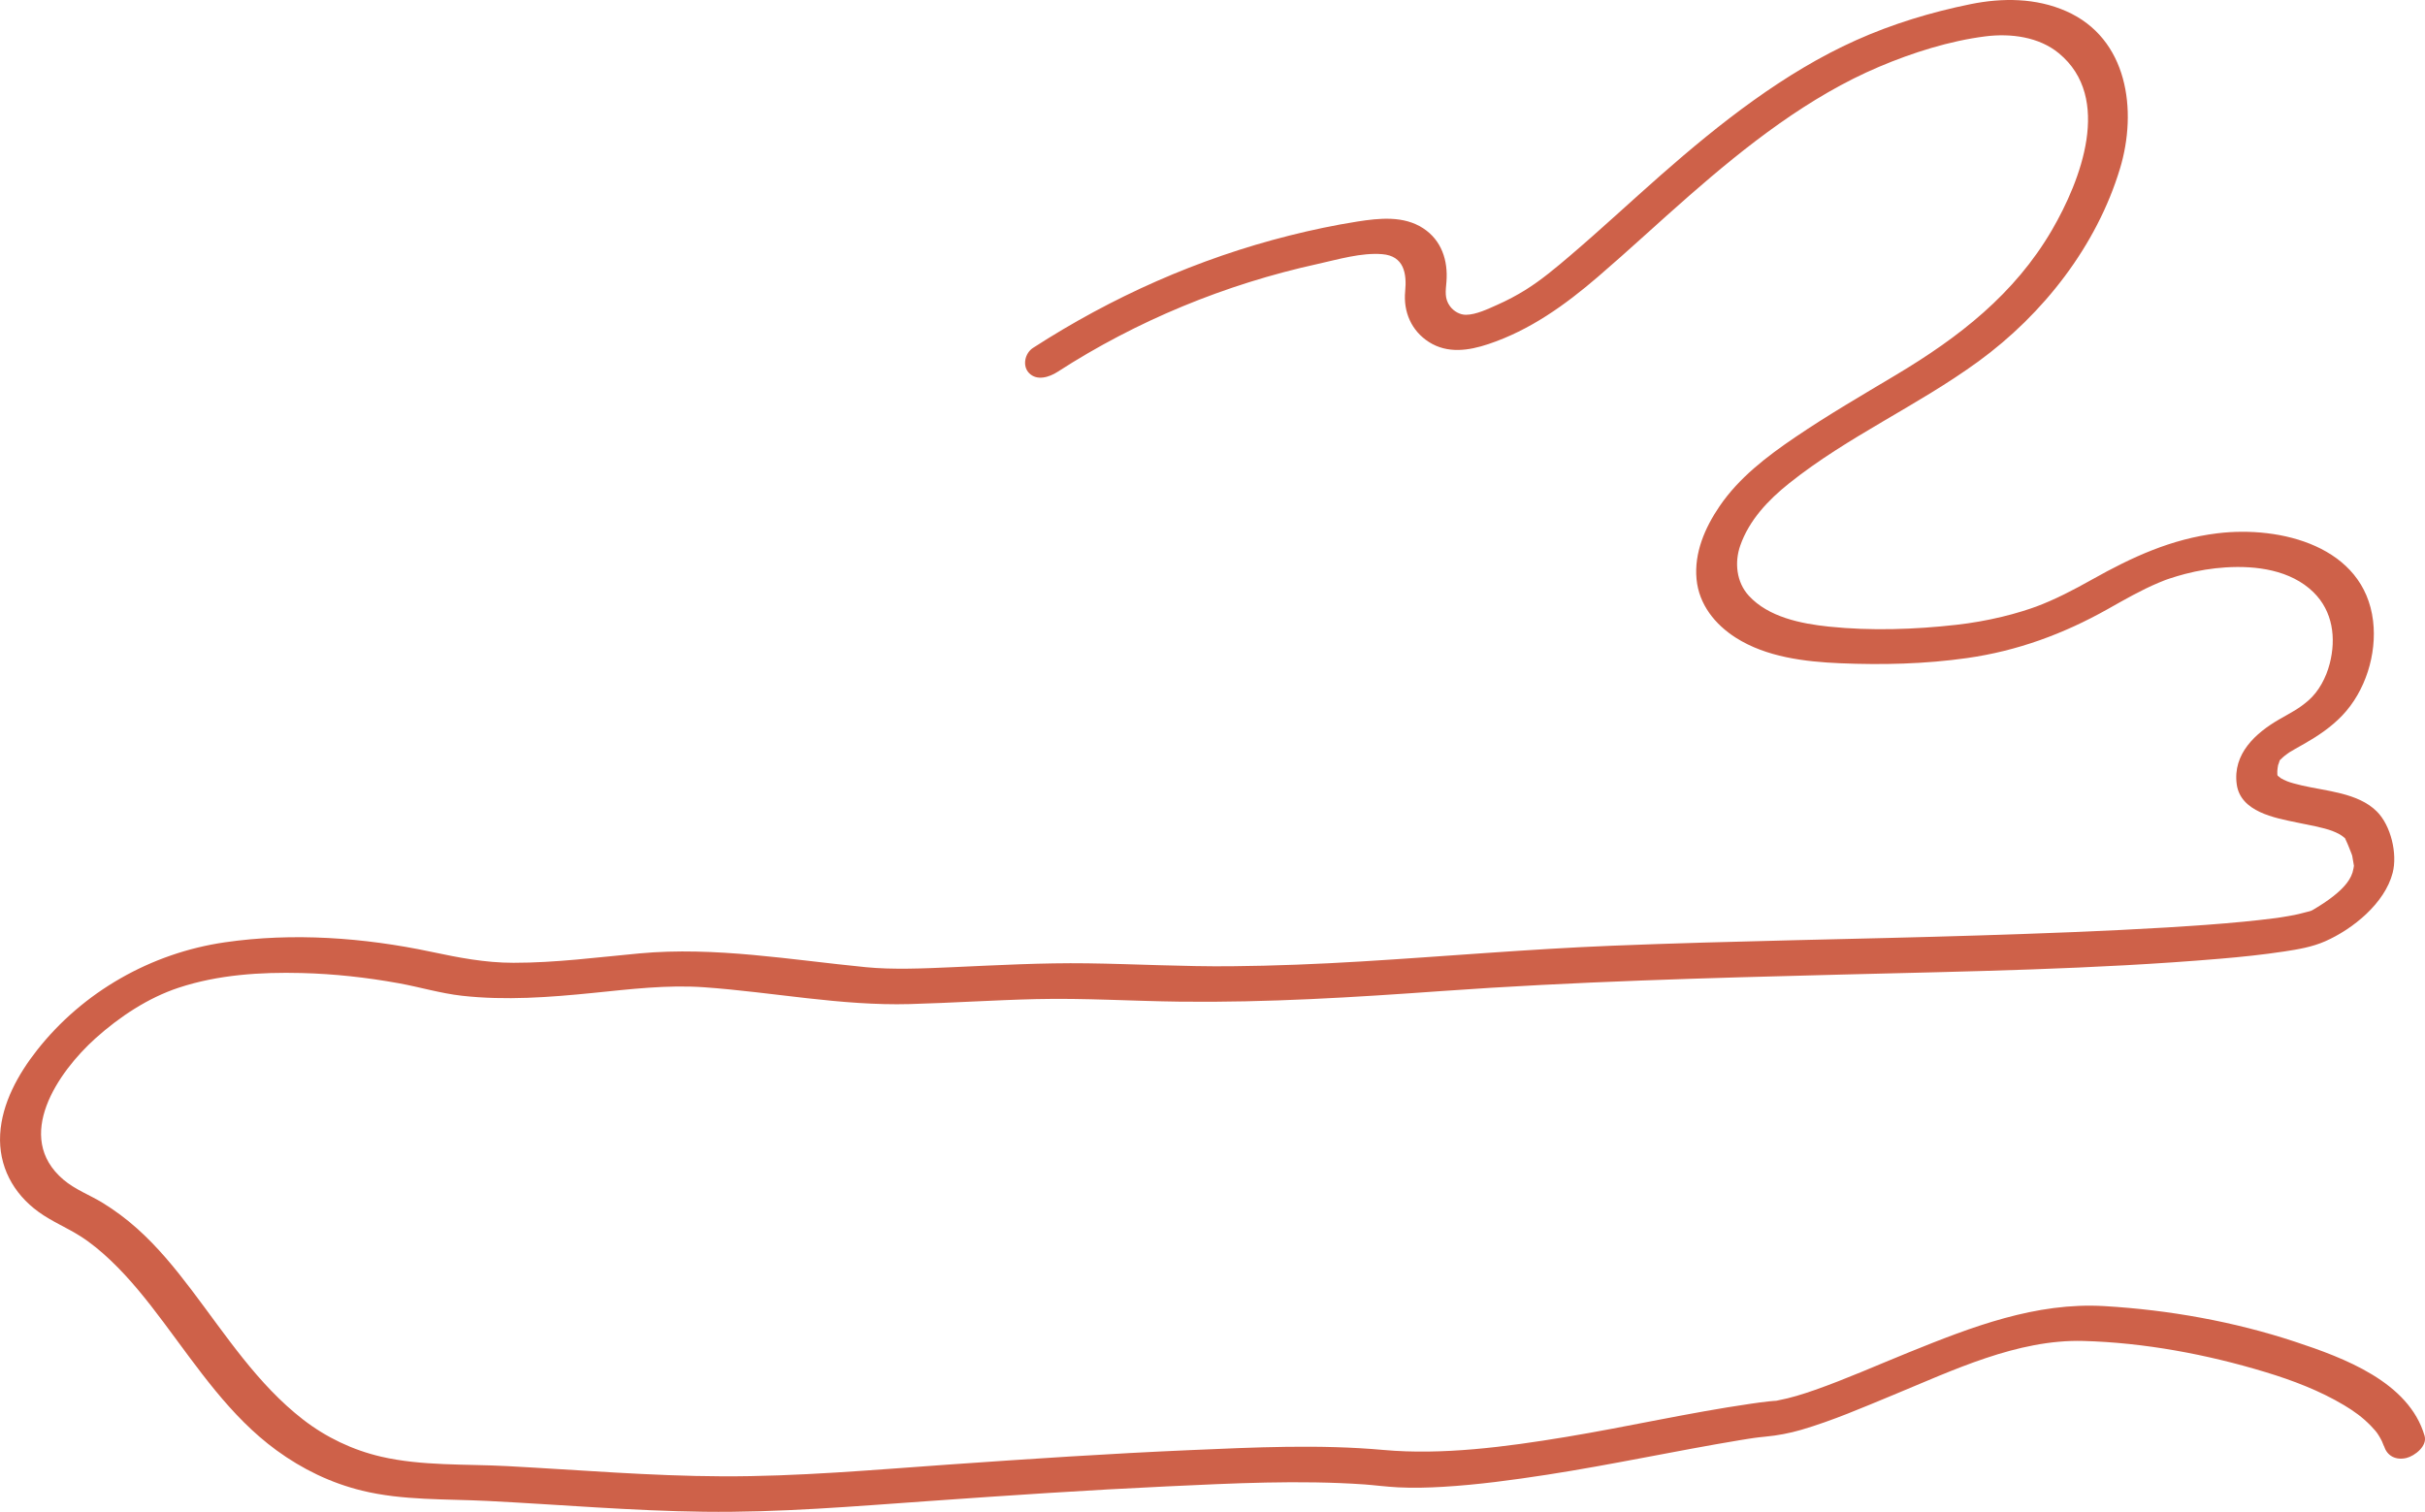
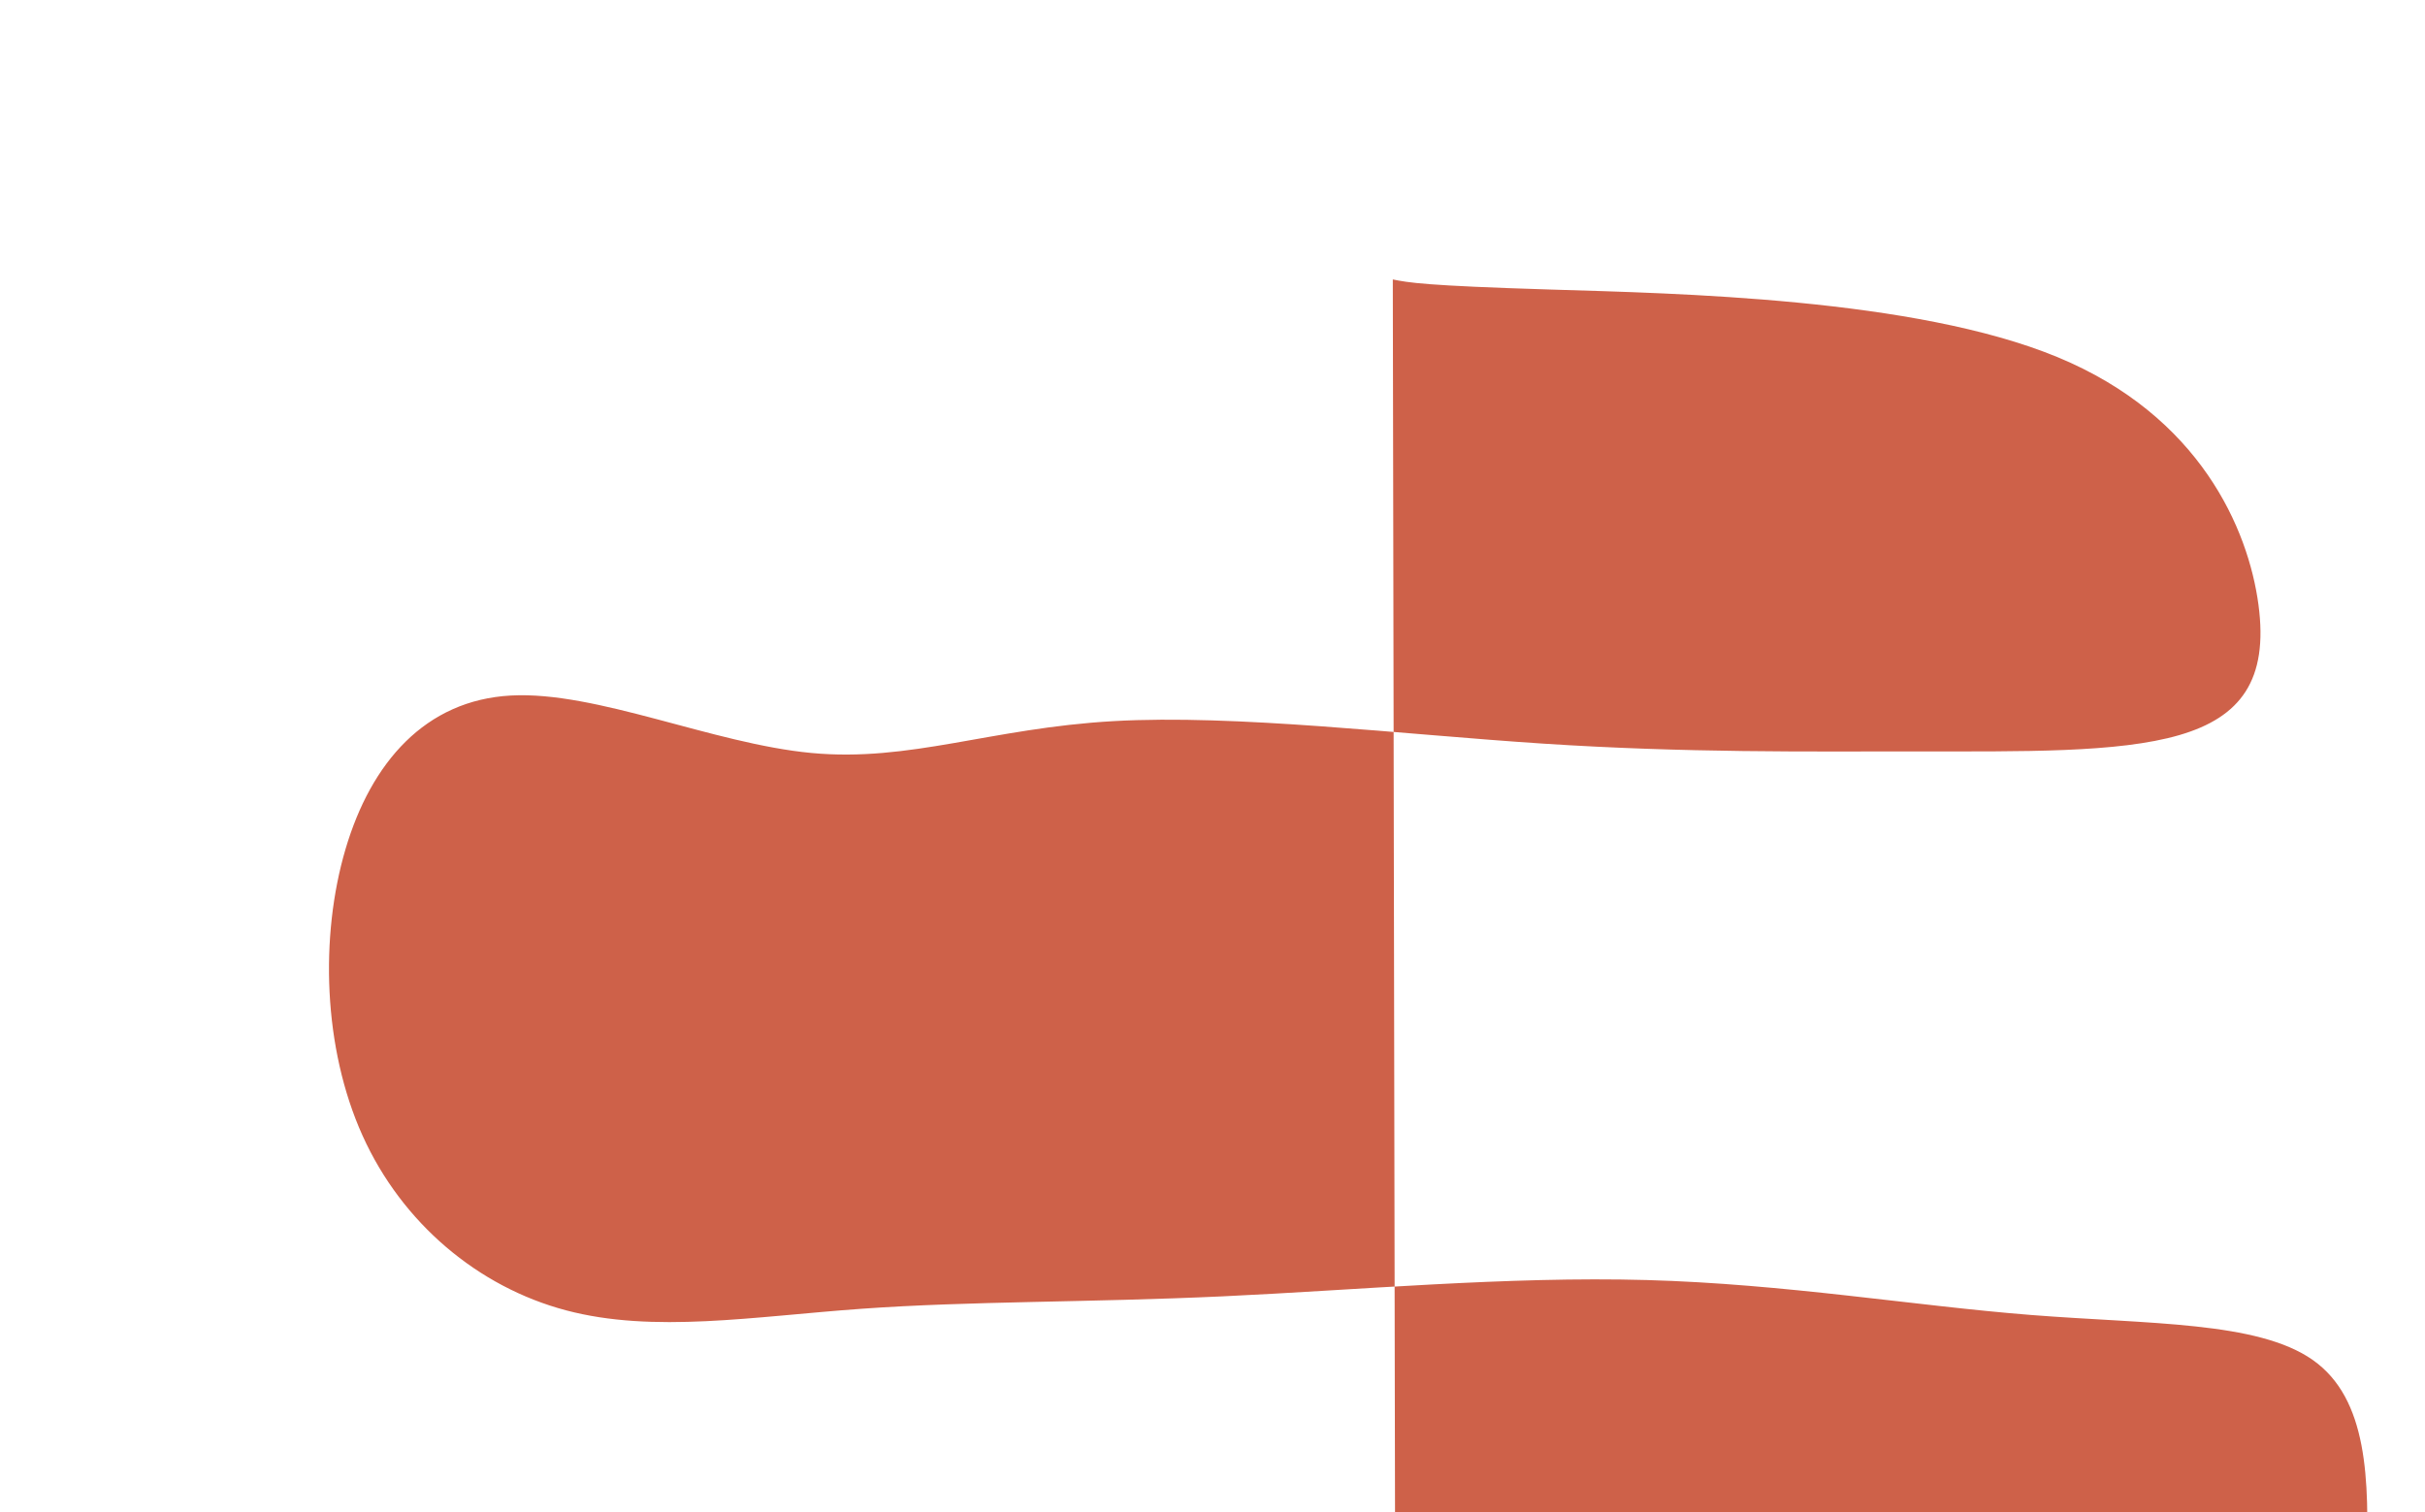
<svg xmlns="http://www.w3.org/2000/svg" id="Layer_1" data-name="Layer 1" viewBox="0 0 4869.78 3036.59">
  <defs>
    <style>
      .cls-1 {
        fill: #ce6149;
      }
    </style>
  </defs>
-   <path class="cls-1" d="M135.57-383.1C294.73-486,472.84-559.17,657.83-599.83c40.82-9,87.6-23.13,129.76-19.7,43.55,3.55,49.62,38.4,46.12,74.8-3.93,41,12.54,79.18,47.72,101.64,37.12,23.7,79.75,17.43,119.31,4.2,83.8-28,154-78.4,220.35-135.41,62-53.26,121.72-109.07,183.24-162.86,114.61-100.22,240.4-199.23,381.58-258.94,66.56-28.15,141-51.8,212.87-60.87,51.23-6.47,107.83,1,147.71,34,108.34,89.49,43.77,255.81-14,355.06C2057.6-539.32,1945.75-452.58,1820-377.41c-68.33,40.85-137.18,80.8-203.08,125.55-56.87,38.61-112.87,81.28-152,138.8-29.17,42.91-51.1,93.33-46.09,146.3,4.8,50.72,37,90.89,78.79,117.53,61,38.91,138.64,48.33,209.3,51.32,85.21,3.6,170.81,1.57,255.32-10.43,101.26-14.37,193.69-48.5,282.51-98.41,33.4-18.77,66.62-38,102-52.87,4.28-1.8,8.59-3.51,12.91-5.23,10.64-4.23-5.78,2,1-.38,2.28-.8,4.54-1.64,6.83-2.38,10.76-3.5,21.52-6.86,32.48-9.68a433,433,0,0,1,81.25-13.13c61.29-3.87,130.6,5,176.47,49.88,39,38.17,45.83,92.32,32.65,143.5-7.24,28.11-22,55.79-42.7,73.83-19.51,17-33.92,23.74-58.19,37.71-47.89,27.57-94.26,69.42-85.81,130.87,7.59,55.16,76.36,67.41,120.8,76.59,22.85,4.71,52.82,10,71.11,16.95,10.05,3.83,18.89,8.79,22.69,12.31,5.42,5,.81-1.18,4.85,6.82,2.06,4.07,3.73,8.44,5.5,12.65,1.83,4.37,3.63,8.75,5.24,13.21,2.47,6.84,1.16,2.76,2,6.69.94,4.28,1.67,8.54,2.23,12.88,1.13,8.69,1.35,2.33-.07,11.22-3.29,20.68-18.9,38.2-39.63,54.68-13.58,10.79-27.93,19.88-42.84,28.71-1.32.78-3.54,1.15-4.65,2.16-5.87,5.32,10.88-2.92,2.12-.82-11.27,2.7-22.27,6.06-33.69,8.3-7.24,1.42-14.52,2.67-21.81,3.84-4.26.68-8.53,1.31-12.8,2-2,.3-7.73,1,1.61-.22-2.6.36-5.19.71-7.79,1q-30.51,3.87-61.13,6.83c-50.79,4.91-101.71,8.44-152.64,11.5-125.86,7.56-251.89,12.12-377.9,16.09-246.21,7.75-492.6,10.78-738.74,20.72C1080.63,776.23,913.63,790.9,746.3,801,659,806.27,571.5,809.88,484,810.67c-96.42.87-192.5-4.59-288.84-5.9-90.22-1.22-180.38,3.75-270.47,7.78-57.61,2.59-120.08,5.28-173.86,0-151.14-14.77-302.89-41.73-454.93-27.67-84.12,7.78-168.12,18.91-252.75,18.84-57.44,0-110.22-10.42-165.92-22.2-134.86-28.5-277.36-38.78-414-18.9-147.6,21.47-284.59,99-377.12,216.8-37.72,48-70.46,106.62-73.89,168.86-3.5,63.68,26,118.82,77.3,155.9,26.56,19.23,56.79,31.44,84.32,49,21.46,13.71,41.07,30.15,59.55,47.63,39.93,37.78,74.13,81.14,107,125,68.47,91.36,133.28,188.79,226.69,257,52,37.95,109.3,65.8,172,81.11,81.81,20,168.5,16.43,252.09,20.67,145,7.36,289.83,19.92,435,21.71,151.13,1.86,301.63-11,452.25-21.59,159.13-11.24,318.33-22,477.7-29.4,131.44-6.1,264.49-13,396-3.89,16.94,1.18,43.47,4.63,67.47,5.84,30.08,1.52,60.27.7,90.31-1.07,70.09-4.15,139.86-13.66,209.21-24.35,129.46-20,257.45-47.87,386.63-69.31q7.85-1.29,15.69-2.53c2.76-.43,16.37-2.46,12.64-1.93-4.46.62,7.68-1,9.27-1.18,4.73-.57,9.46-1,14.2-1.51a384.18,384.18,0,0,0,71.32-13.57c63.06-18.43,123.89-44.87,184.53-69.89,119.82-49.43,249.53-112.23,382-108.67,122.41,3.29,248.59,26.89,366.51,62.74,54.33,16.52,108.26,37.05,157.17,66.21,19.85,11.83,37.45,24.49,53.82,41.44,7.57,7.83,11.41,12.29,15.37,18.6a127.73,127.73,0,0,1,6.78,12.08c1,2,6,15.26,4.47,10,5.93,20.41,24.5,29,45.08,23.9,16.43-4.1,42.24-23.89,36.28-44.4-31.51-108.46-162.69-156.74-259.23-188.74-123.24-40.85-254.17-64.15-383.69-71.82-137.92-8.17-266.43,41.72-392.29,92.66-62.6,25.34-127.22,54.08-189,75.68-24.38,8.53-49.11,16.35-74.54,21.1-9.57,1.79,2.92.12-8.29,1q-5.36.43-10.69,1c-12,1.27-24,3-35.95,4.73-124,18-246.51,46.07-370.14,66.55-121.08,20.06-248.83,36.85-366.79,26.19-128.62-11.61-259.23-5.24-388,.3-161.76,6.95-323.35,17.71-484.85,29-151.57,10.63-303.13,24.29-455.2,23.65-144.11-.6-287.88-12.83-431.71-20.5-83.76-4.46-171.25,0-253.36-19a406.11,406.11,0,0,1-156.6-74.51c-91.22-70.72-154.61-168.85-223.55-259.74-33.47-44.12-68.7-87.42-110.19-124.32a483.22,483.22,0,0,0-68.29-50.93c-26.25-16.09-55.71-26.76-79.36-46.92-100.56-85.72-10.91-216,64.64-283.92C-1748,912.08-1690.7,874-1629.13,853.72c79.07-26.08,163.87-31.51,246.58-29.45,65.35,1.63,130.47,8.83,194.79,20.45,42.68,7.72,84.27,20.39,127.44,25.22,87.64,9.79,175.52,3.09,262.94-5.67,74.57-7.48,148.74-16.69,223.76-11.37,137.16,9.73,274.72,37.52,412.46,33.74,84.66-2.32,169.19-8,253.86-10,96.42-2.26,192.54,4,288.93,5.14,175.3,2.11,350-8.74,524.78-21.25,267.55-19.15,534.91-26.31,803-33.14,253.22-6.44,507.43-10.44,760-31.76,43.46-3.67,86.86-8.15,130-14.7,27.62-4.19,55.91-9,81.67-20.33,55.55-24.42,119.84-76.25,135.67-137.53,9.84-38.11-3.29-94.87-31.85-123.34-37.72-37.6-101.69-40.71-150.71-52.24-10.8-2.54-22.82-5.64-29.56-8.44a93.2,93.2,0,0,1-13-6.38c2.69,1.65-6.53-5.28-5.28-4.22-1.05-.89-1.13-2.85-1.2-3.6-.4-4.22.14-8.06.58-12.3.69-6.55,1.07-6,2.46-9.94,3.07-8.76-.16-3.23,6.18-9.74,1.13-1.16,5.56-5.44-.05-.17a62.19,62.19,0,0,1,5.57-4.77c4.08-3,8.05-6.06,12.29-8.84-7.45,4.88,7.56-4.25,9.31-5.25,6.14-3.51,12.35-6.91,18.49-10.43,27.65-15.84,53.34-33.21,75.45-56.29,46.52-48.55,70-123.4,62-190-18-150.12-185.65-191.59-312.76-176-92.38,11.3-171.1,47.63-251.26,92.63-37.13,20.84-74.95,40.68-114.95,55.5,7.78-2.88-7.62,2.59-9.08,3.09q-8.28,2.79-16.63,5.37-20.07,6.18-40.5,11.07a753,753,0,0,1-91.63,16.11c-83.81,9.46-171.81,12.35-255.77,3.66-56.54-5.86-121.76-19.19-161-62-25-27.23-29.05-66.9-17.26-100.71,17.75-50.86,55.79-91.4,98.4-125.31C1723-253.65,1863.17-315.33,1985-404.22c130.2-95,237.13-231.62,284.14-387C2304.57-908.41,2285-1053,2161-1107.62c-60.58-26.69-127.89-27-191.88-14.06-78.89,16-157,39.68-230.45,72.67C1595-984.5,1465.22-882.15,1347.58-778.73c-61.29,53.89-120.95,109.64-183.08,162.57-28.3,24.11-57.09,48.31-88.65,68.09a460,460,0,0,1-57.14,30.25c-18.36,8.17-42.47,19.9-62.84,20.06-12.37.09-24.53-7.05-31.92-16.87-11.83-15.73-8.78-31.36-7.35-49.43,3.39-42.75-9.71-83.41-46.89-107.59-39.2-25.49-88.13-20.28-132-13.4-45.94,7.22-91.57,16.87-136.66,28.21C418-610.81,244.71-533.63,86.33-431.25c-16.3,10.54-21.9,36-8.06,50.38,16,16.62,41.13,8.22,57.3-2.23Z" transform="translate(1988.09 1130.01)" />
+   <path class="cls-1" d="m 2796.976,561.266 c 31.182,6.236 62.363,12.473 316.497,20.268 254.133,7.795 731.2,17.15 1018.07,135.642 286.87,118.492 383.531,346.112 403.798,497.343 20.267,151.231 -35.858,226.065 -159.027,261.923 -123.168,35.859 -313.372,32.74 -530.085,32.741 -216.714,0 -459.924,3.118 -746.796,-15.591 -286.873,-18.709 -617.389,-59.244 -863.724,-45.212 -246.335,14.032 -408.475,82.63 -606.48,63.92 -198.004,-18.71 -431.861,-124.725 -603.36,-115.369 -171.499,9.356 -280.632,134.079 -332.081,308.697 -51.449,174.619 -45.213,399.12 34.301,575.297 79.514,176.176 232.3,304.018 408.478,350.789 176.177,46.772 375.734,12.473 594.007,-3.118 218.273,-15.591 455.247,-12.473 724.969,-24.945 269.723,-12.473 572.177,-40.536 851.253,-32.74 279.076,7.796 534.759,51.449 771.74,70.158 236.981,18.709 455.247,12.473 565.941,90.428 110.694,77.955 113.812,240.096 107.576,413.154 -6.237,173.059 -21.827,357.026 -121.609,466.161 -99.782,109.135 -283.749,143.434 -511.376,148.111 -227.627,4.677 -498.901,-20.268 -782.655,-38.977 -283.754,-18.709 -579.972,-31.181 -929.208,-42.095 -349.236,-10.914 -751.469,-20.268 -1018.072,-10.913 -266.603,9.355 -397.562,37.417 -486.43,135.641 -88.868,98.223 -135.639,266.6 -132.52,450.572 3.119,183.972 56.126,383.53 289.991,487.988 233.865,104.458 648.57,113.812 1046.137,109.135 397.567,-4.678 777.973,-23.386 1120.972,-31.181 342.999,-7.795 648.571,-4.677 860.606,29.623 212.035,34.3 330.522,99.78 416.272,224.508 85.749,124.728 138.757,308.695 110.692,441.216 -28.064,132.522 -137.197,213.592 -353.911,249.451 -216.714,35.859 -540.995,26.504 -801.362,18.709 -260.367,-7.795 -456.806,-14.032 -653.25,-20.268" />
</svg>
